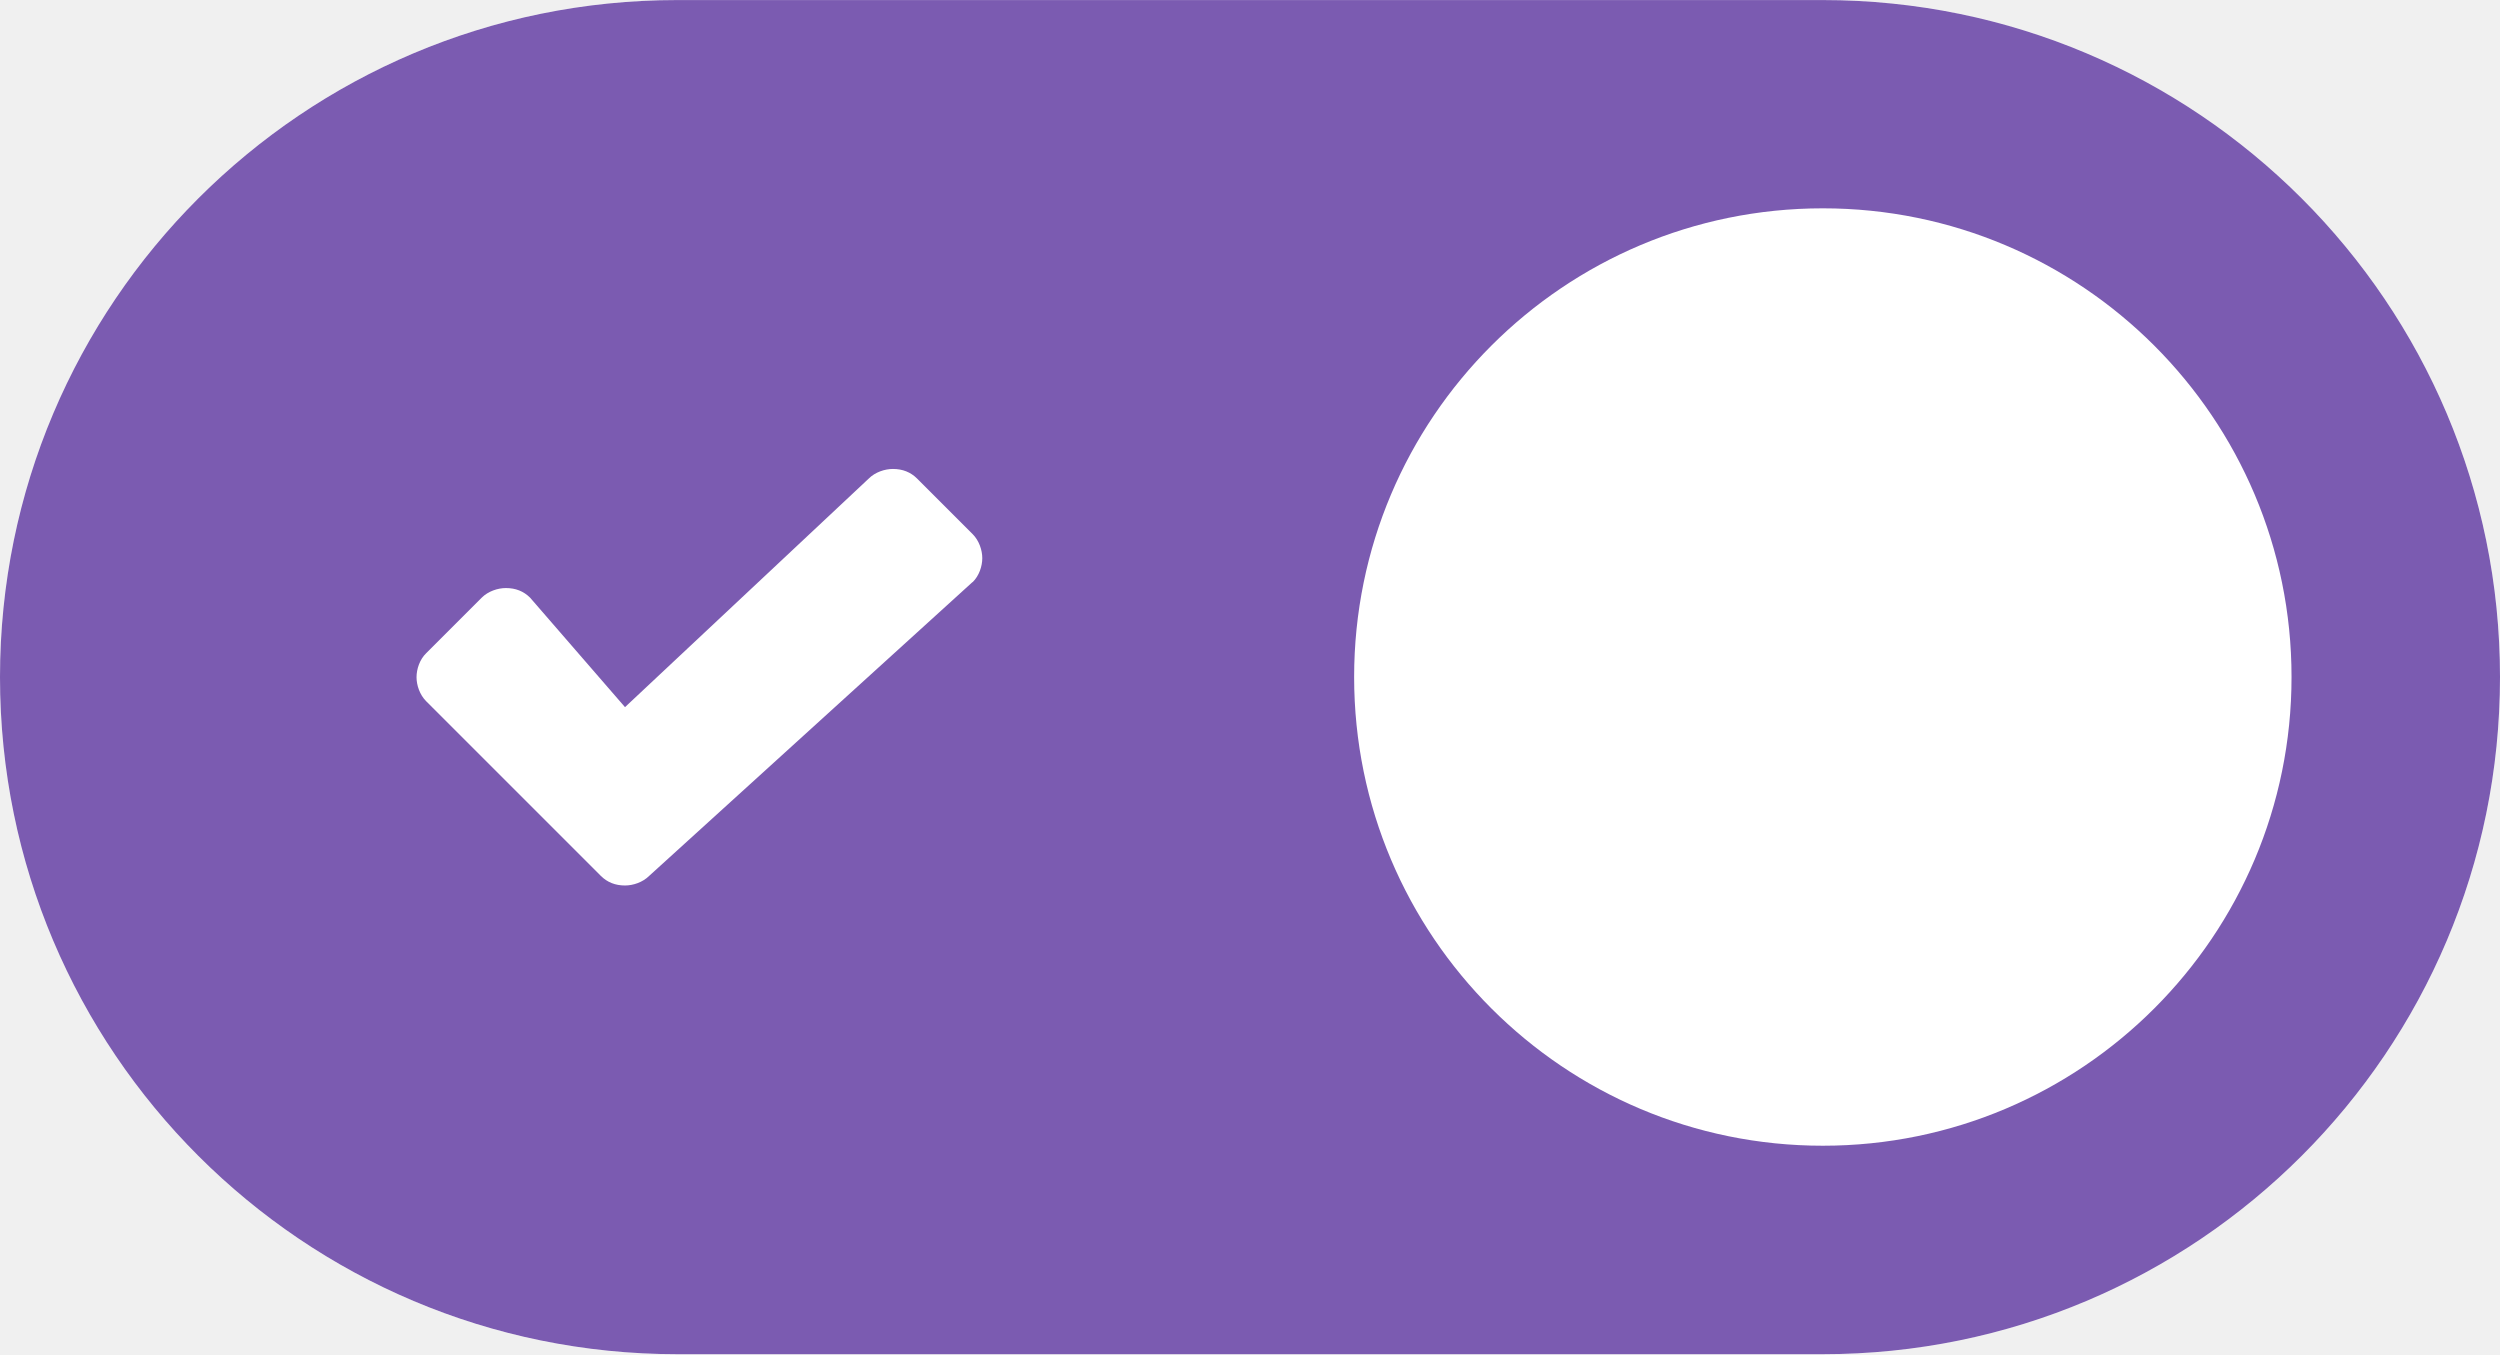
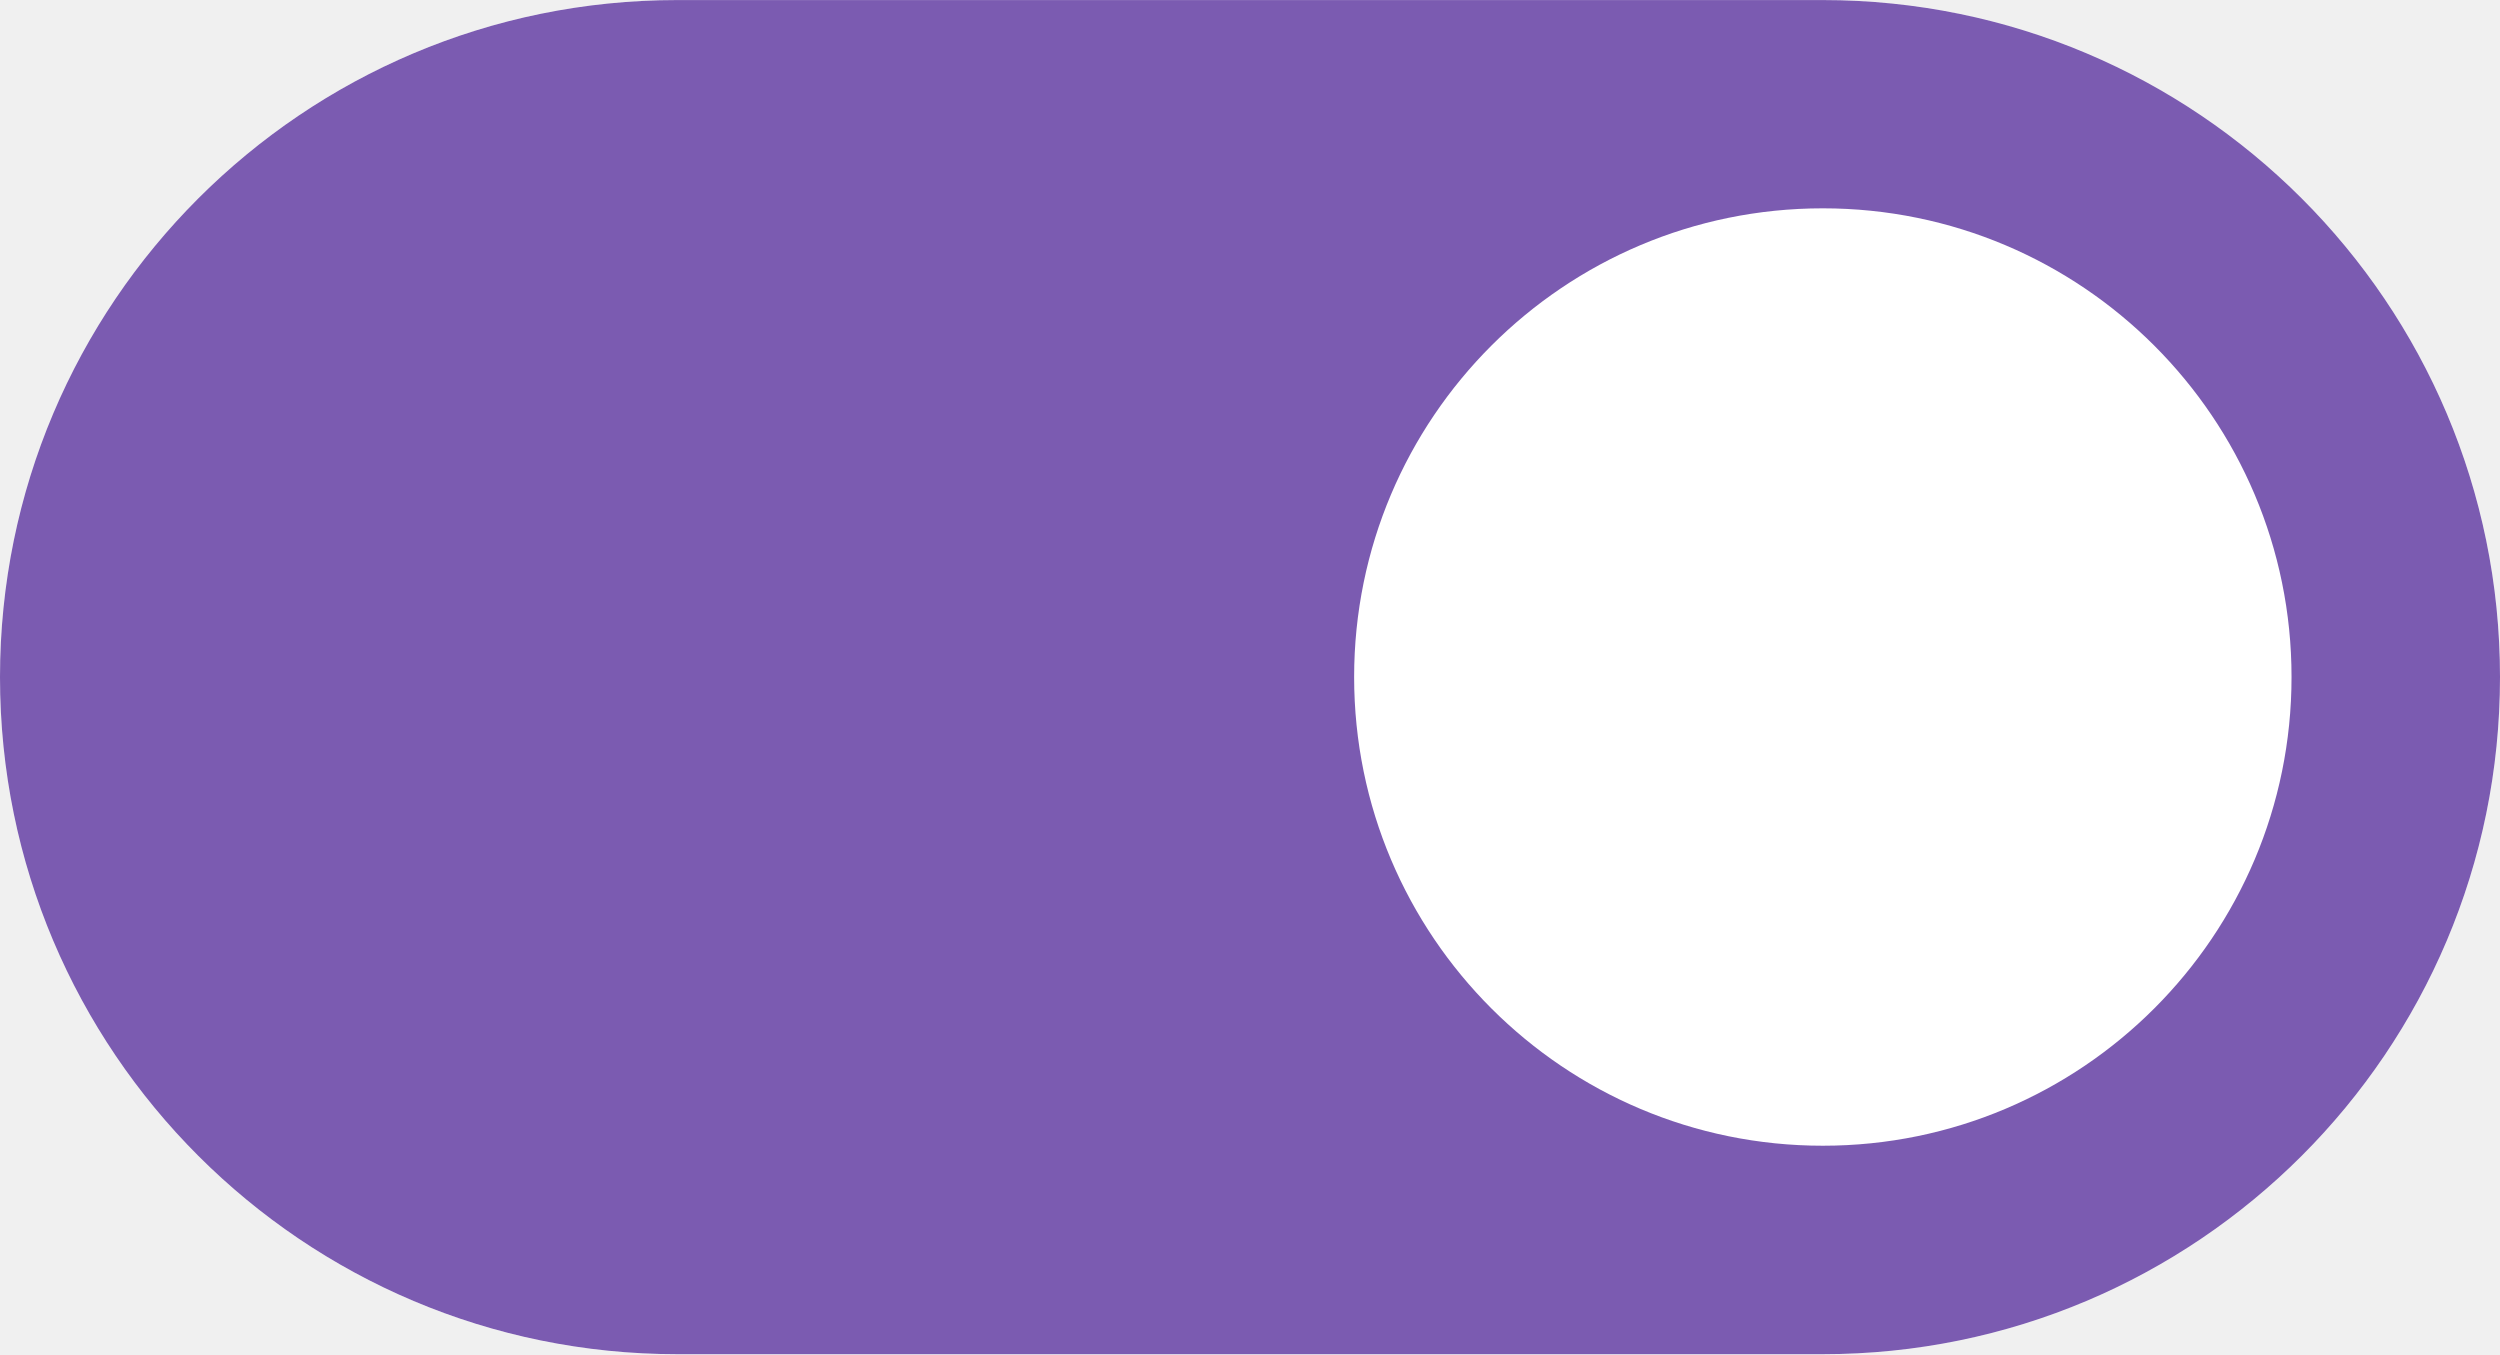
- <svg xmlns="http://www.w3.org/2000/svg" width="48" height="26" viewBox="0 0 12.7 6.879" version="1.1" id="svg8">
+ <svg xmlns="http://www.w3.org/2000/svg" id="svg8" version="1.1" viewBox="0 0 12.7 6.879" height="26" width="48">
  <defs id="defs2" />
-   <g id="layer1" transform="translate(0,-290.1208)">
-     <rect ry="3.44" y="290.121" x="0" height="6.879" width="12.7" id="rect918" style="opacity:1;fill:#ffffff;fill-opacity:1;stroke:none;stroke-width:0.302;stroke-opacity:1" />
-     <rect style="opacity:1;fill:#7b5bb1;fill-opacity:1;stroke:none;stroke-width:0.302;stroke-opacity:1" id="rect815" width="12.7" height="6.879" x="0" y="290.121" ry="3.44" />
-     <path class="st2" d="m 10.269,294.363 -0.212,0.206 c -0.033,0.033 -0.083,0.05 -0.124,0.05 -0.05,0 -0.091,-0.017 -0.124,-0.05 L 9.26,294.014 8.702,294.569 c -0.033,0.033 -0.083,0.05 -0.124,0.05 -0.05,0 -0.091,-0.017 -0.124,-0.05 l -0.201,-0.21 c -0.033,-0.033 -0.05,-0.083 -0.05,-0.124 0,-0.041 0.017,-0.091 0.05,-0.124 l 0.555,-0.551 -0.555,-0.556 c -0.033,-0.033 -0.05,-0.083 -0.05,-0.124 0,-0.041 0.017,-0.091 0.05,-0.124 l 0.207,-0.204 c 0.033,-0.033 0.083,-0.05 0.124,-0.05 0.05,0 0.091,0.017 0.124,0.05 l 0.553,0.555 0.568,-0.555 c 0.033,-0.033 0.083,-0.05 0.124,-0.05 0.05,0 0.091,0.017 0.124,0.05 l 0.192,0.219 c 0.031,0.035 0.05,0.083 0.05,0.124 0,0.041 -0.017,0.091 -0.05,0.124 l -0.555,0.541 0.555,0.554 c 0.033,0.033 0.05,0.083 0.05,0.124 0,0.041 -0.017,0.091 -0.05,0.124 z" id="path27" style="opacity:1;fill:#ffffff;fill-opacity:1;stroke-width:0.083" />
-     <path class="st2" d="m 4.94,293.078 -1.642,1.492 c -0.033,0.033 -0.082,0.049 -0.123,0.049 -0.049,0 -0.09,-0.016 -0.123,-0.049 l -0.887,-0.887 c -0.033,-0.033 -0.049,-0.082 -0.049,-0.122 0,-0.041 0.016,-0.09 0.049,-0.122 l 0.282,-0.282 c 0.033,-0.033 0.082,-0.049 0.123,-0.049 0.049,0 0.09,0.016 0.123,0.049 l 0.482,0.556 1.238,-1.161 c 0.033,-0.033 0.082,-0.049 0.123,-0.049 0.049,0 0.09,0.016 0.123,0.049 l 0.282,0.282 c 0.033,0.033 0.049,0.082 0.049,0.122 0,0.041 -0.016,0.09 -0.049,0.122 z" id="path39" style="opacity:1;fill:#ffffff;fill-opacity:1;stroke-width:0.082" />
-     <circle style="opacity:1;fill:#ffffff;fill-opacity:1;stroke:none;stroke-width:0.316;stroke-opacity:1" id="path817" cx="9.26" cy="293.56" r="2.381" />
+   <g transform="translate(0,-290.1208)" id="layer1">
+     <rect style="opacity:1;fill:#ffffff;fill-opacity:1;stroke:none;stroke-width:0.302;stroke-opacity:1" id="rect918" width="12.7" height="6.879" x="0" y="290.121" ry="3.44" />
+     <rect ry="3.44" y="290.121" x="0" height="6.879" width="12.7" id="rect815" style="opacity:1;fill:#7b5bb1;fill-opacity:1;stroke:none;stroke-width:0.302;stroke-opacity:1" />
+     <path style="opacity:1;fill:#ffffff;fill-opacity:1;stroke-width:0.083" id="path27" d="m 10.269,294.363 -0.212,0.206 c -0.033,0.033 -0.083,0.05 -0.124,0.05 -0.05,0 -0.091,-0.017 -0.124,-0.05 L 9.26,294.014 8.702,294.569 c -0.033,0.033 -0.083,0.05 -0.124,0.05 -0.05,0 -0.091,-0.017 -0.124,-0.05 l -0.201,-0.21 c -0.033,-0.033 -0.05,-0.083 -0.05,-0.124 0,-0.041 0.017,-0.091 0.05,-0.124 l 0.555,-0.551 -0.555,-0.556 c -0.033,-0.033 -0.05,-0.083 -0.05,-0.124 0,-0.041 0.017,-0.091 0.05,-0.124 l 0.207,-0.204 c 0.033,-0.033 0.083,-0.05 0.124,-0.05 0.05,0 0.091,0.017 0.124,0.05 l 0.553,0.555 0.568,-0.555 c 0.033,-0.033 0.083,-0.05 0.124,-0.05 0.05,0 0.091,0.017 0.124,0.05 l 0.192,0.219 c 0.031,0.035 0.05,0.083 0.05,0.124 0,0.041 -0.017,0.091 -0.05,0.124 l -0.555,0.541 0.555,0.554 c 0.033,0.033 0.05,0.083 0.05,0.124 0,0.041 -0.017,0.091 -0.05,0.124 z" class="st2" />
+     <circle r="2.381" cy="293.56" cx="9.26" id="path817" style="opacity:1;fill:#ffffff;fill-opacity:1;stroke:none;stroke-width:0.316;stroke-opacity:1" />
  </g>
</svg>
